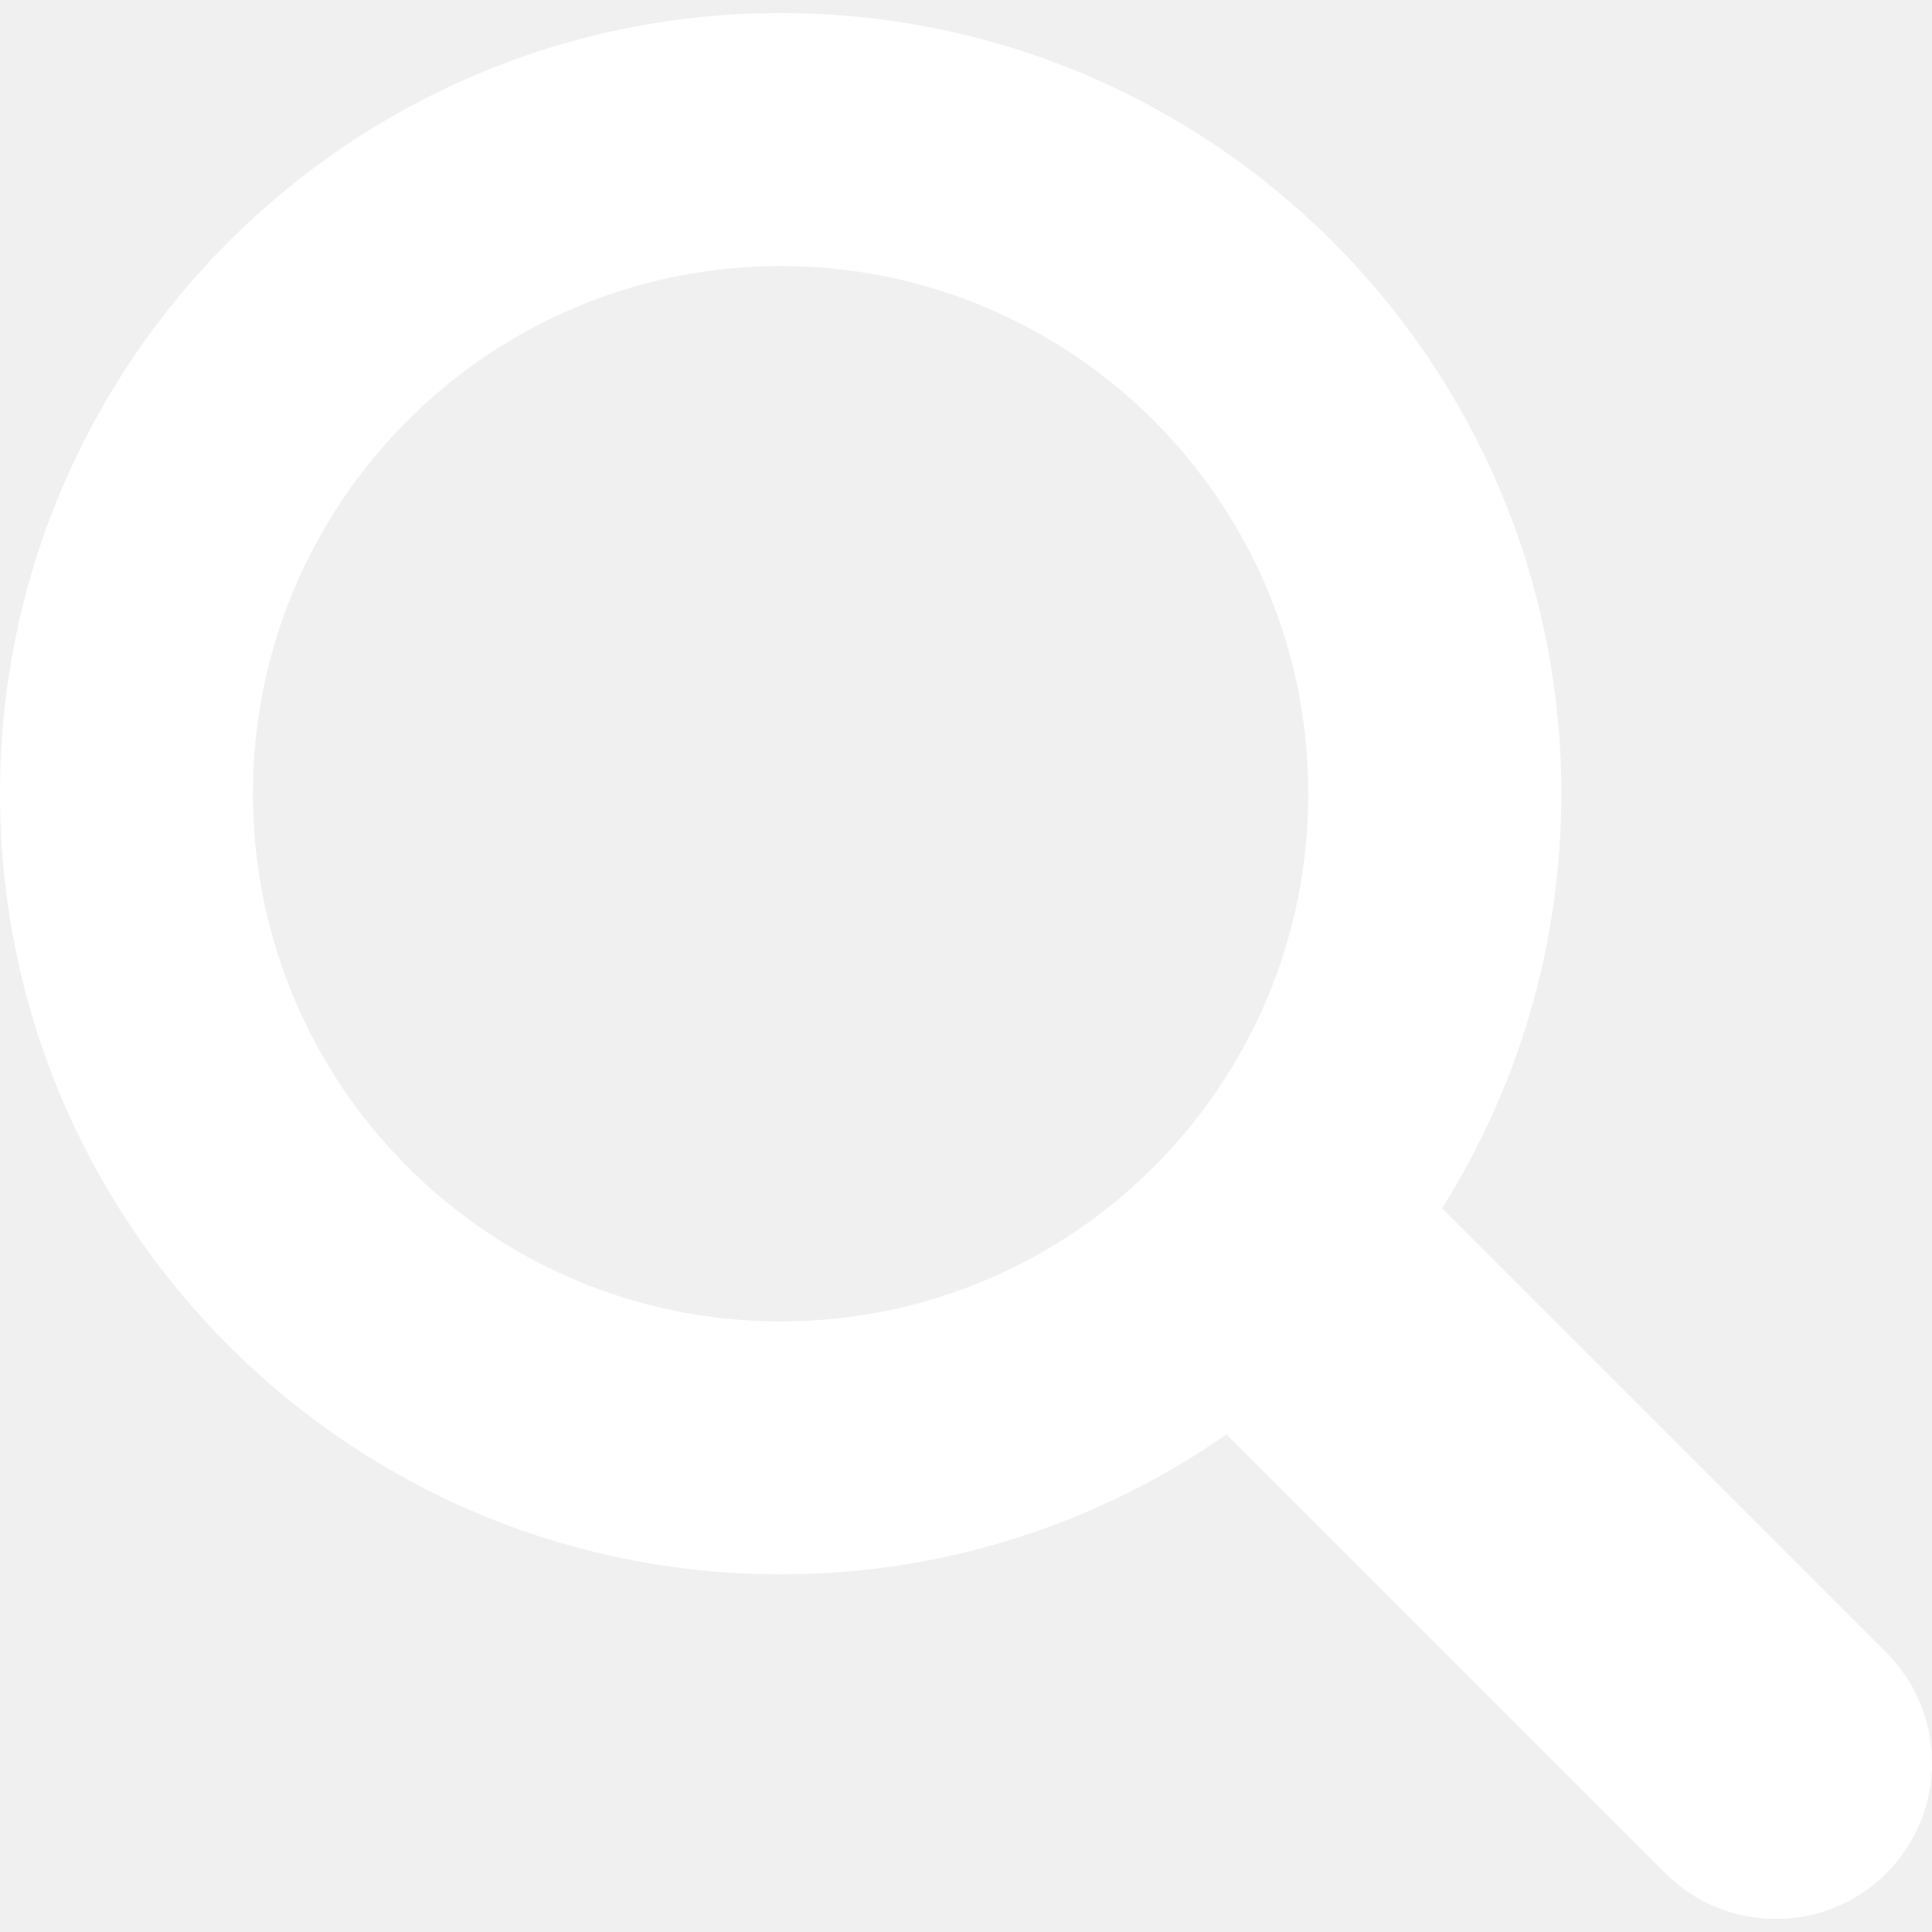
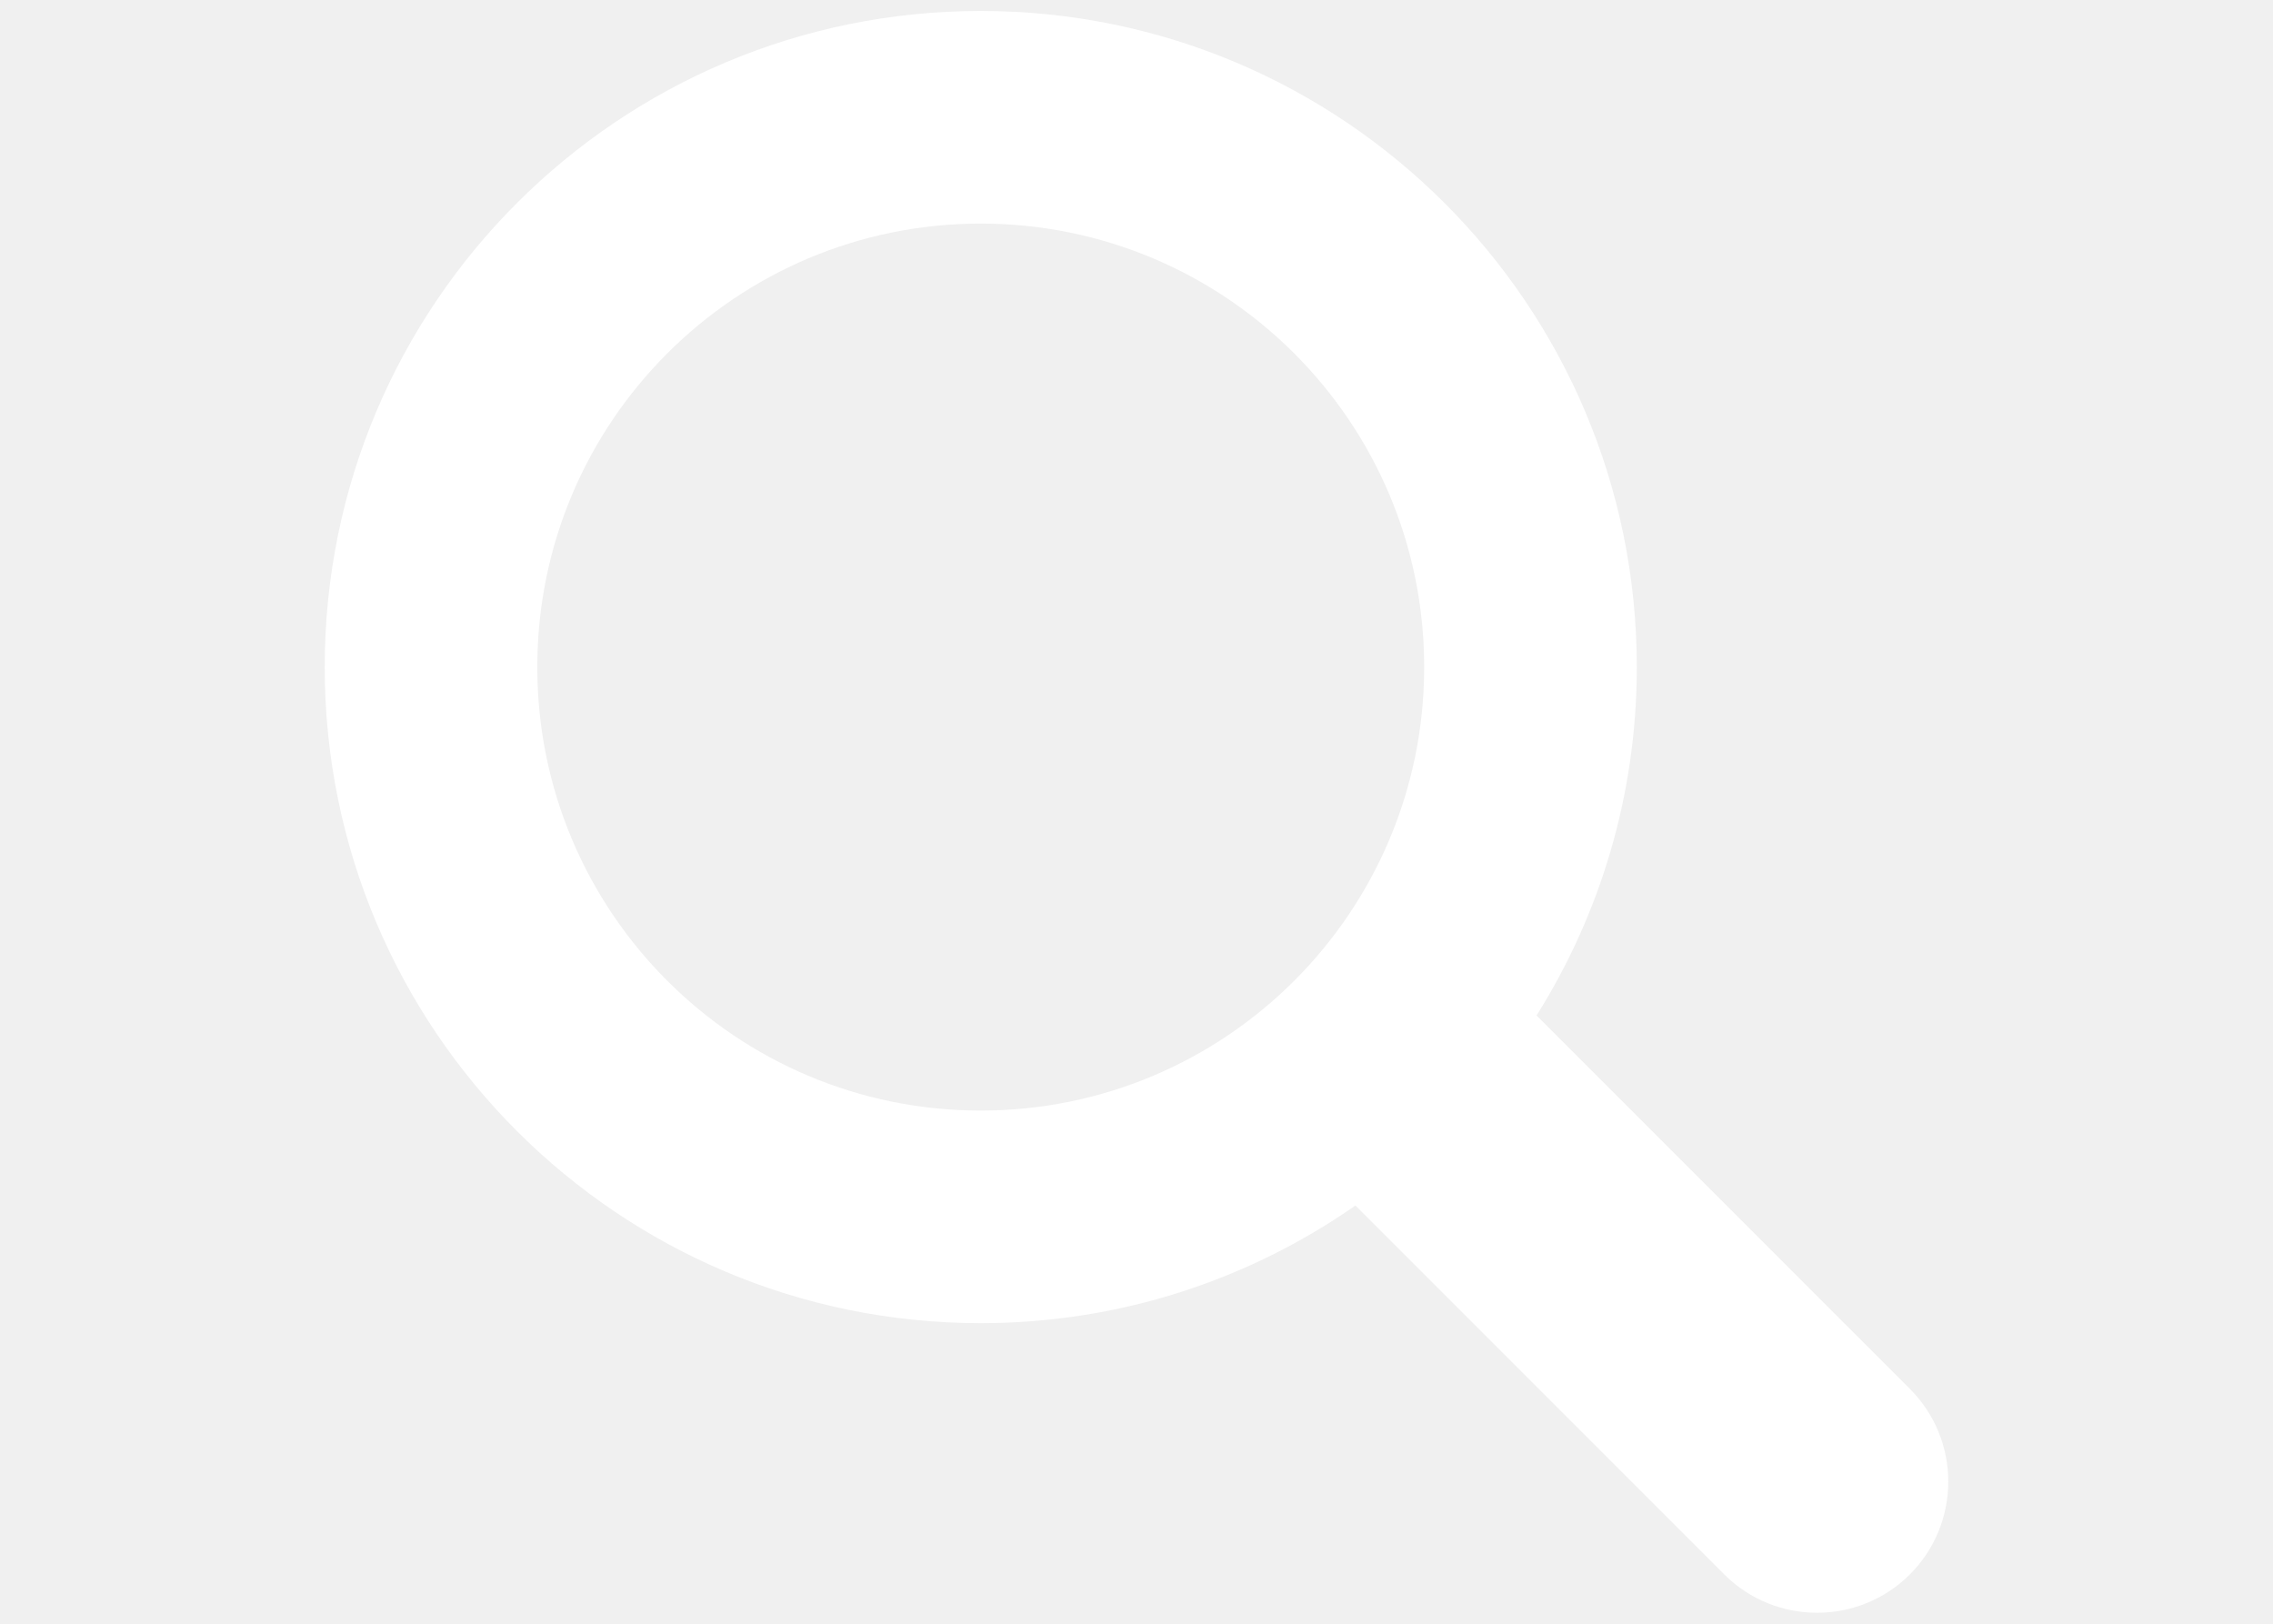
- <svg xmlns="http://www.w3.org/2000/svg" version="1.1" id="Capa_1" x="0px" y="0px width='25px" height="25px" fill="#fff" viewBox="0 0 118.783 118.783" style="0 0 118.783 118.783;" xml:space="preserve">
+ <svg xmlns="http://www.w3.org/2000/svg" version="1.1" id="Capa_1" width="35px" height="25px" fill="#fff" viewBox="0 0 118.783 118.783" style="0 0 118.783 118.783;" xml:space="preserve">
  <g>
    <path d="M115.97,101.597L88.661,74.286c4.64-7.387,7.333-16.118,7.333-25.488c0-26.509-21.49-47.996-47.998-47.996   S0,22.289,0,48.798c0,26.51,21.487,47.995,47.996,47.995c10.197,0,19.642-3.188,27.414-8.605l26.984,26.986   c1.875,1.873,4.333,2.806,6.788,2.806c2.458,0,4.913-0.933,6.791-2.806C119.72,111.423,119.72,105.347,115.97,101.597z    M47.996,81.243c-17.917,0-32.443-14.525-32.443-32.443s14.526-32.444,32.443-32.444c17.918,0,32.443,14.526,32.443,32.444   S65.914,81.243,47.996,81.243z" />
  </g>
</svg>
